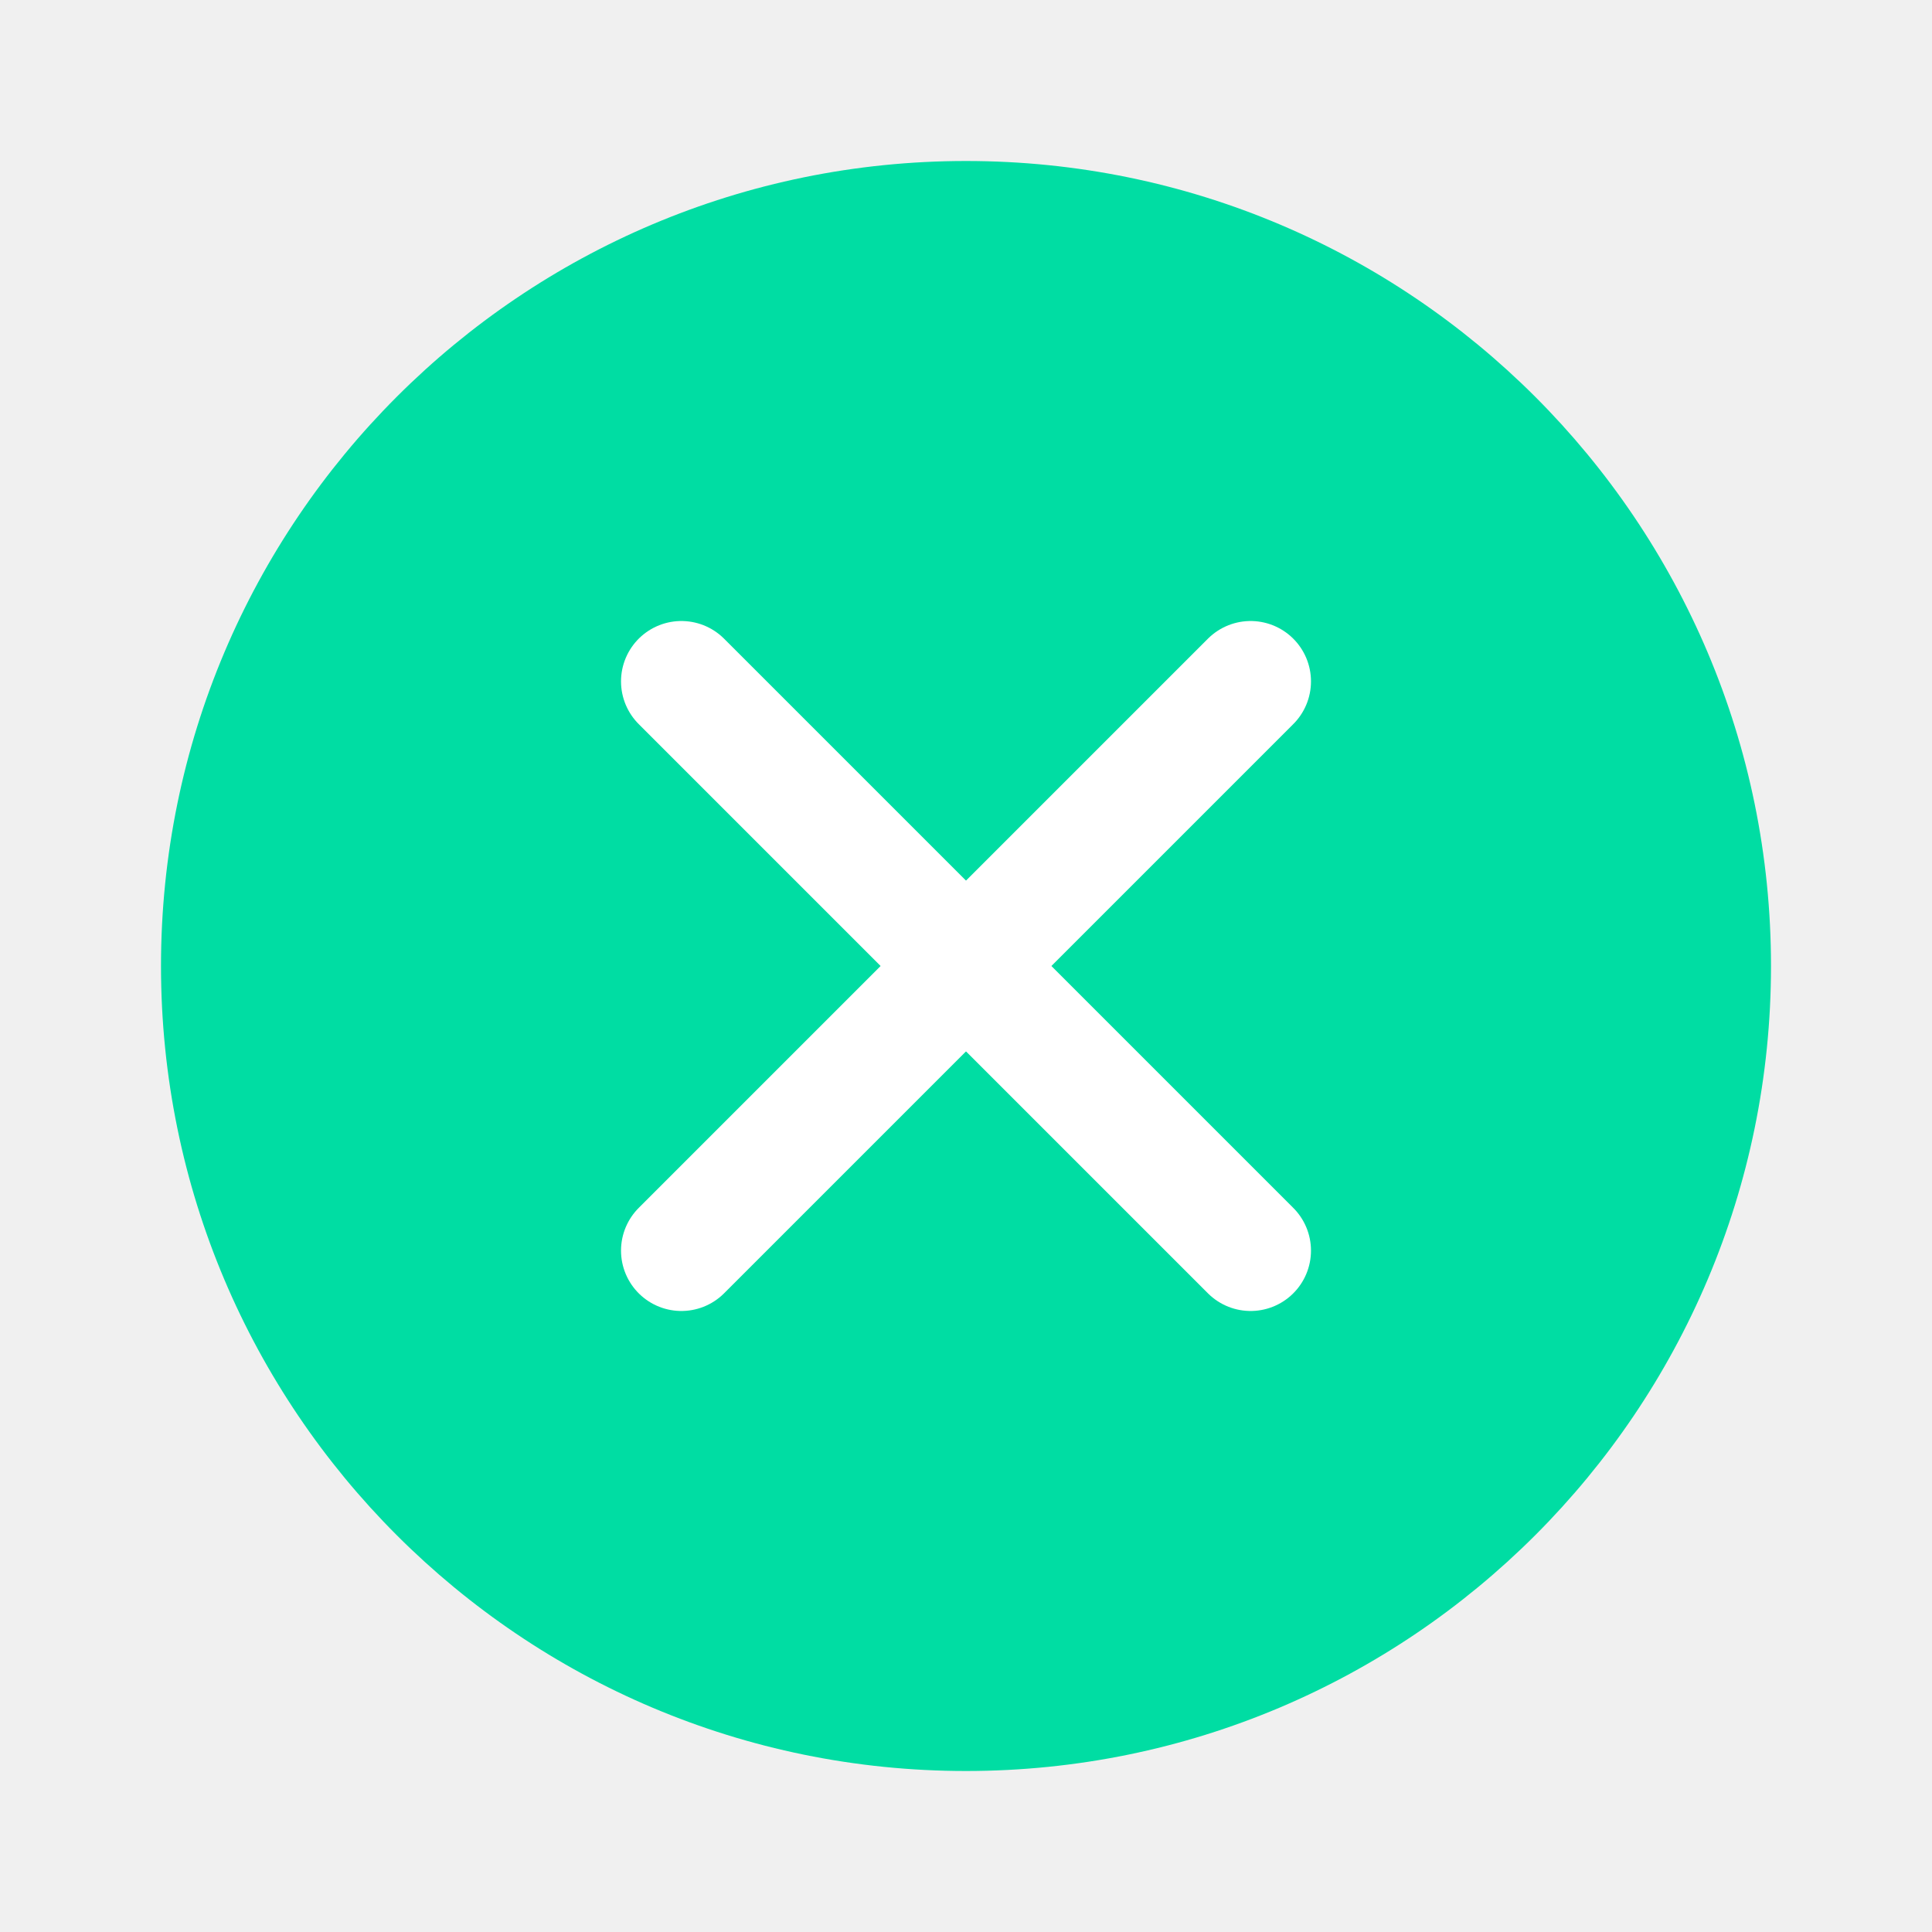
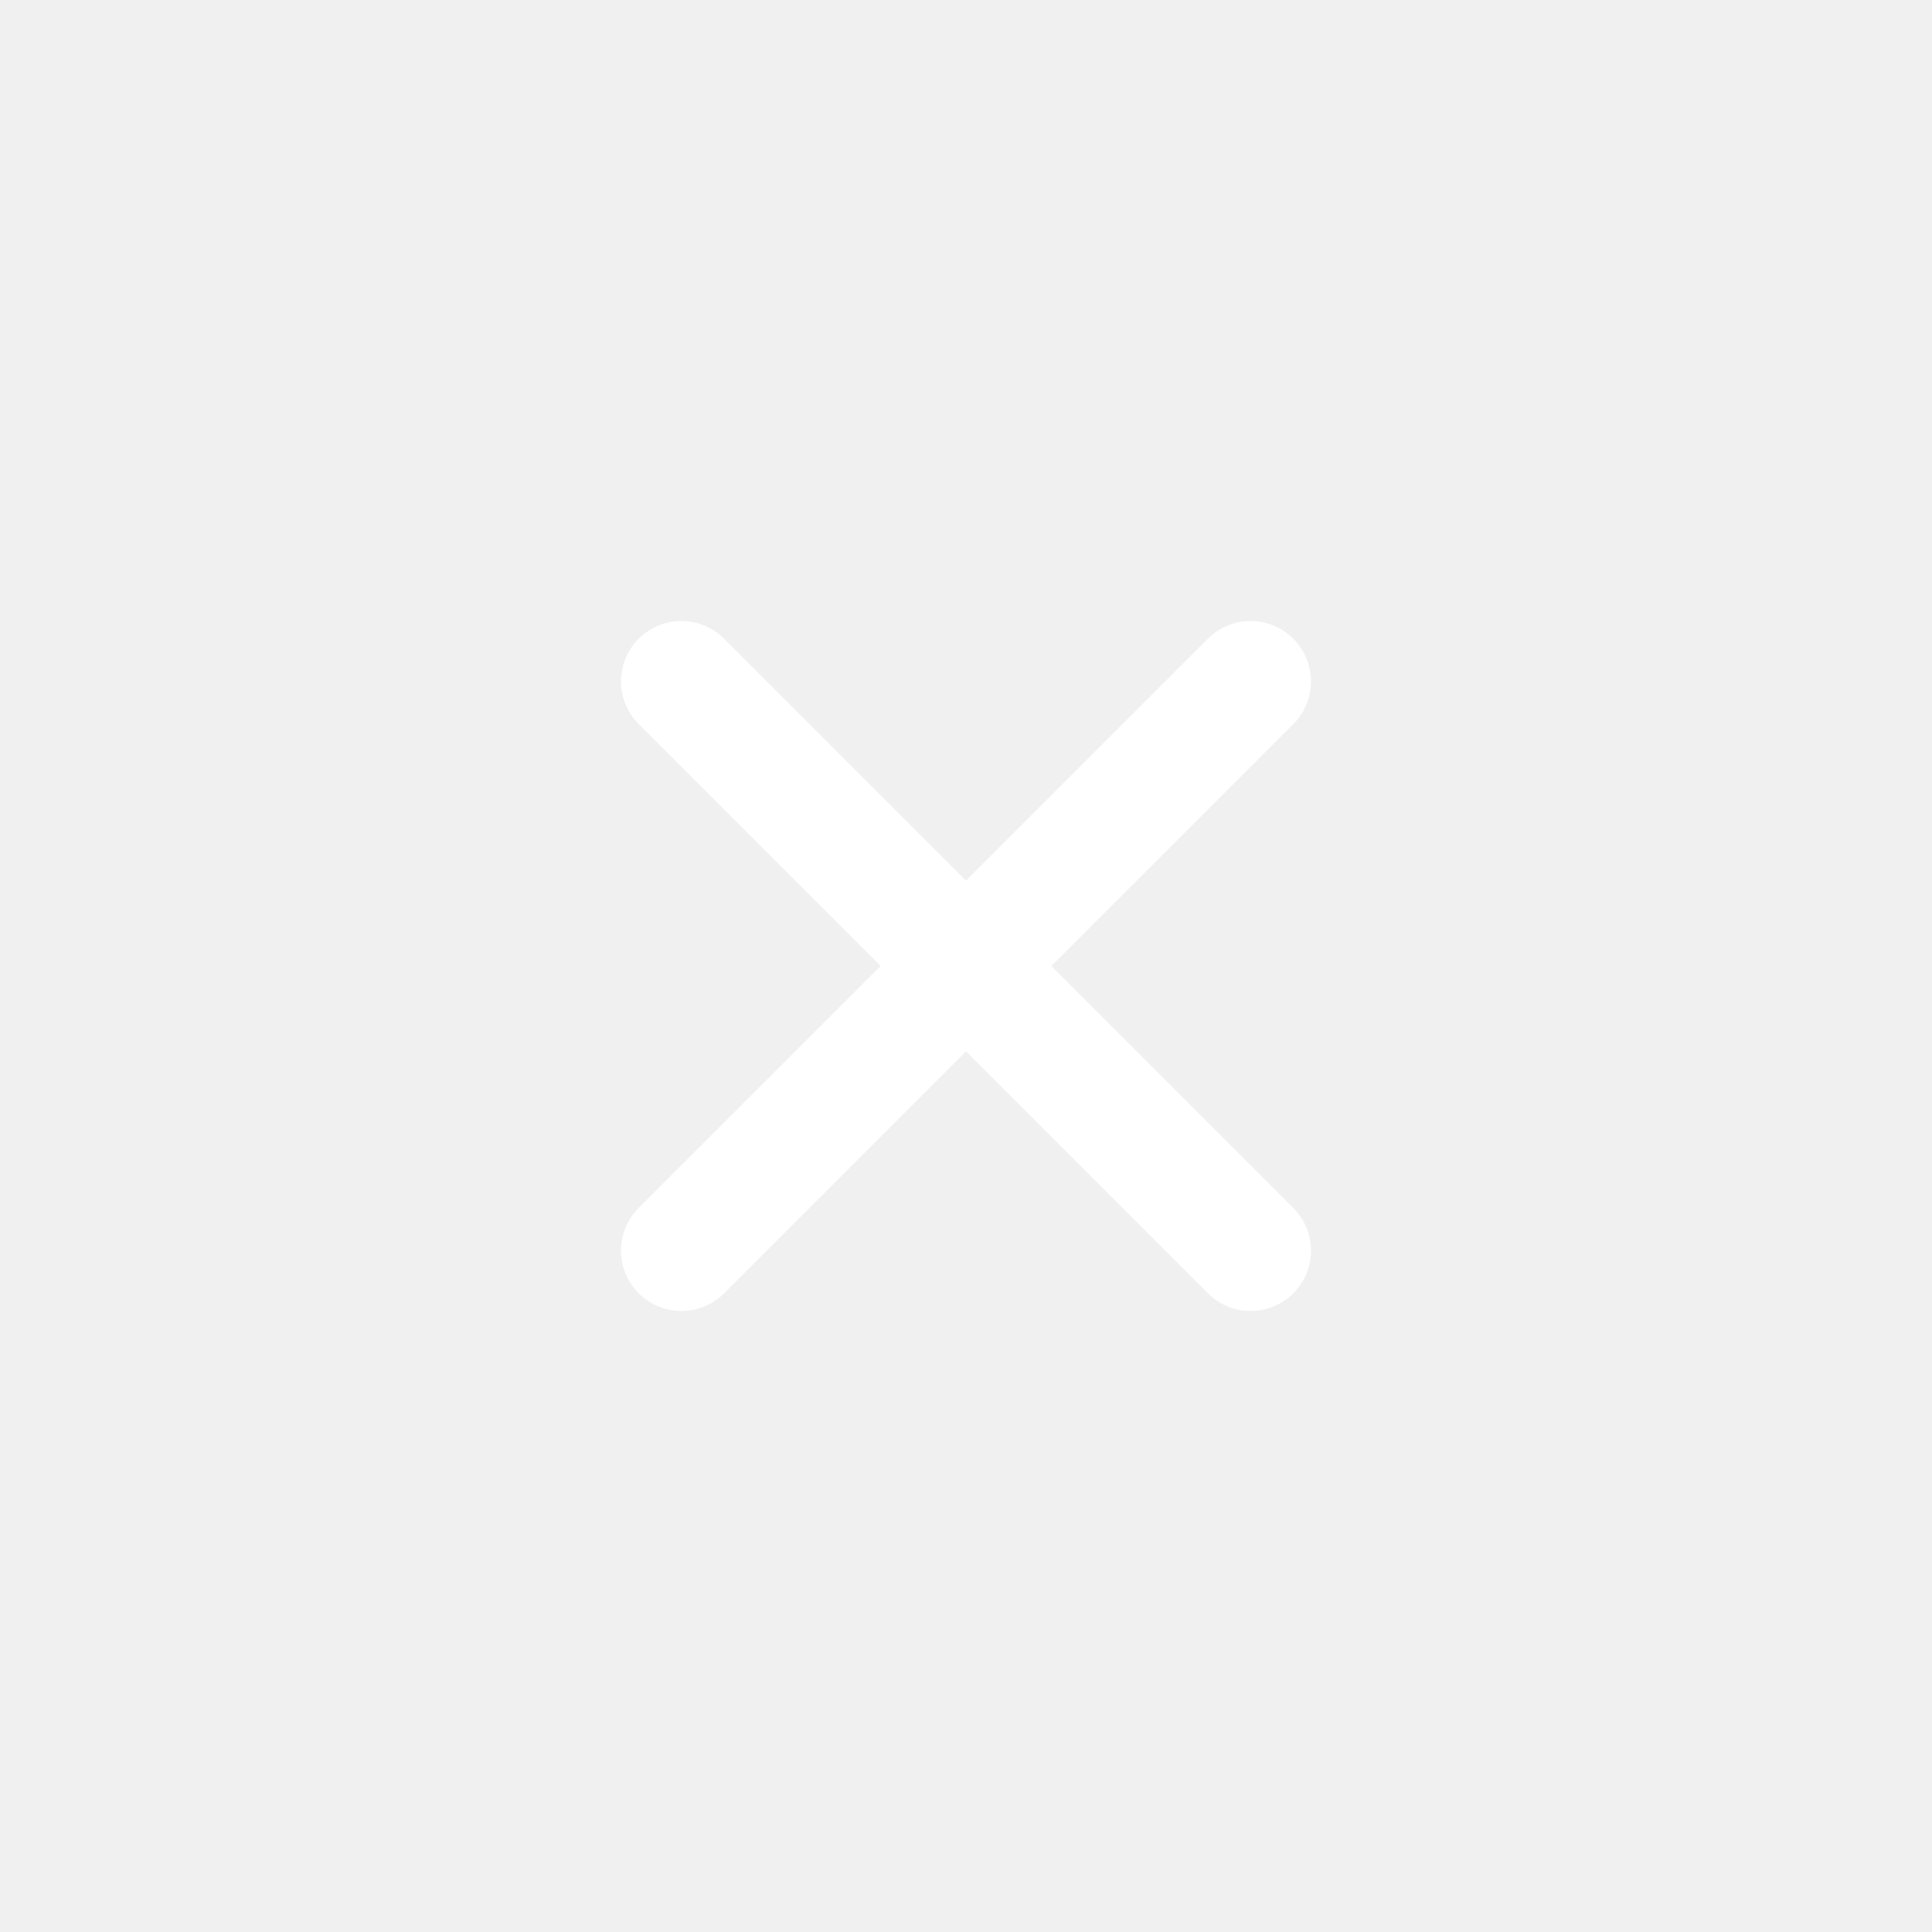
<svg xmlns="http://www.w3.org/2000/svg" width="48" height="48" viewBox="0 0 48 48" fill="none">
-   <circle cx="24" cy="24" r="20" fill="#00DDA3" />
+   <circle cx="24" cy="24" r="20" fill="none" />
  <path d="M16.929 31.071L31.071 16.929" stroke="white" stroke-width="3" stroke-linecap="round" />
  <path d="M16.929 16.929L31.071 31.071" stroke="white" stroke-width="3" stroke-linecap="round" />
</svg>
